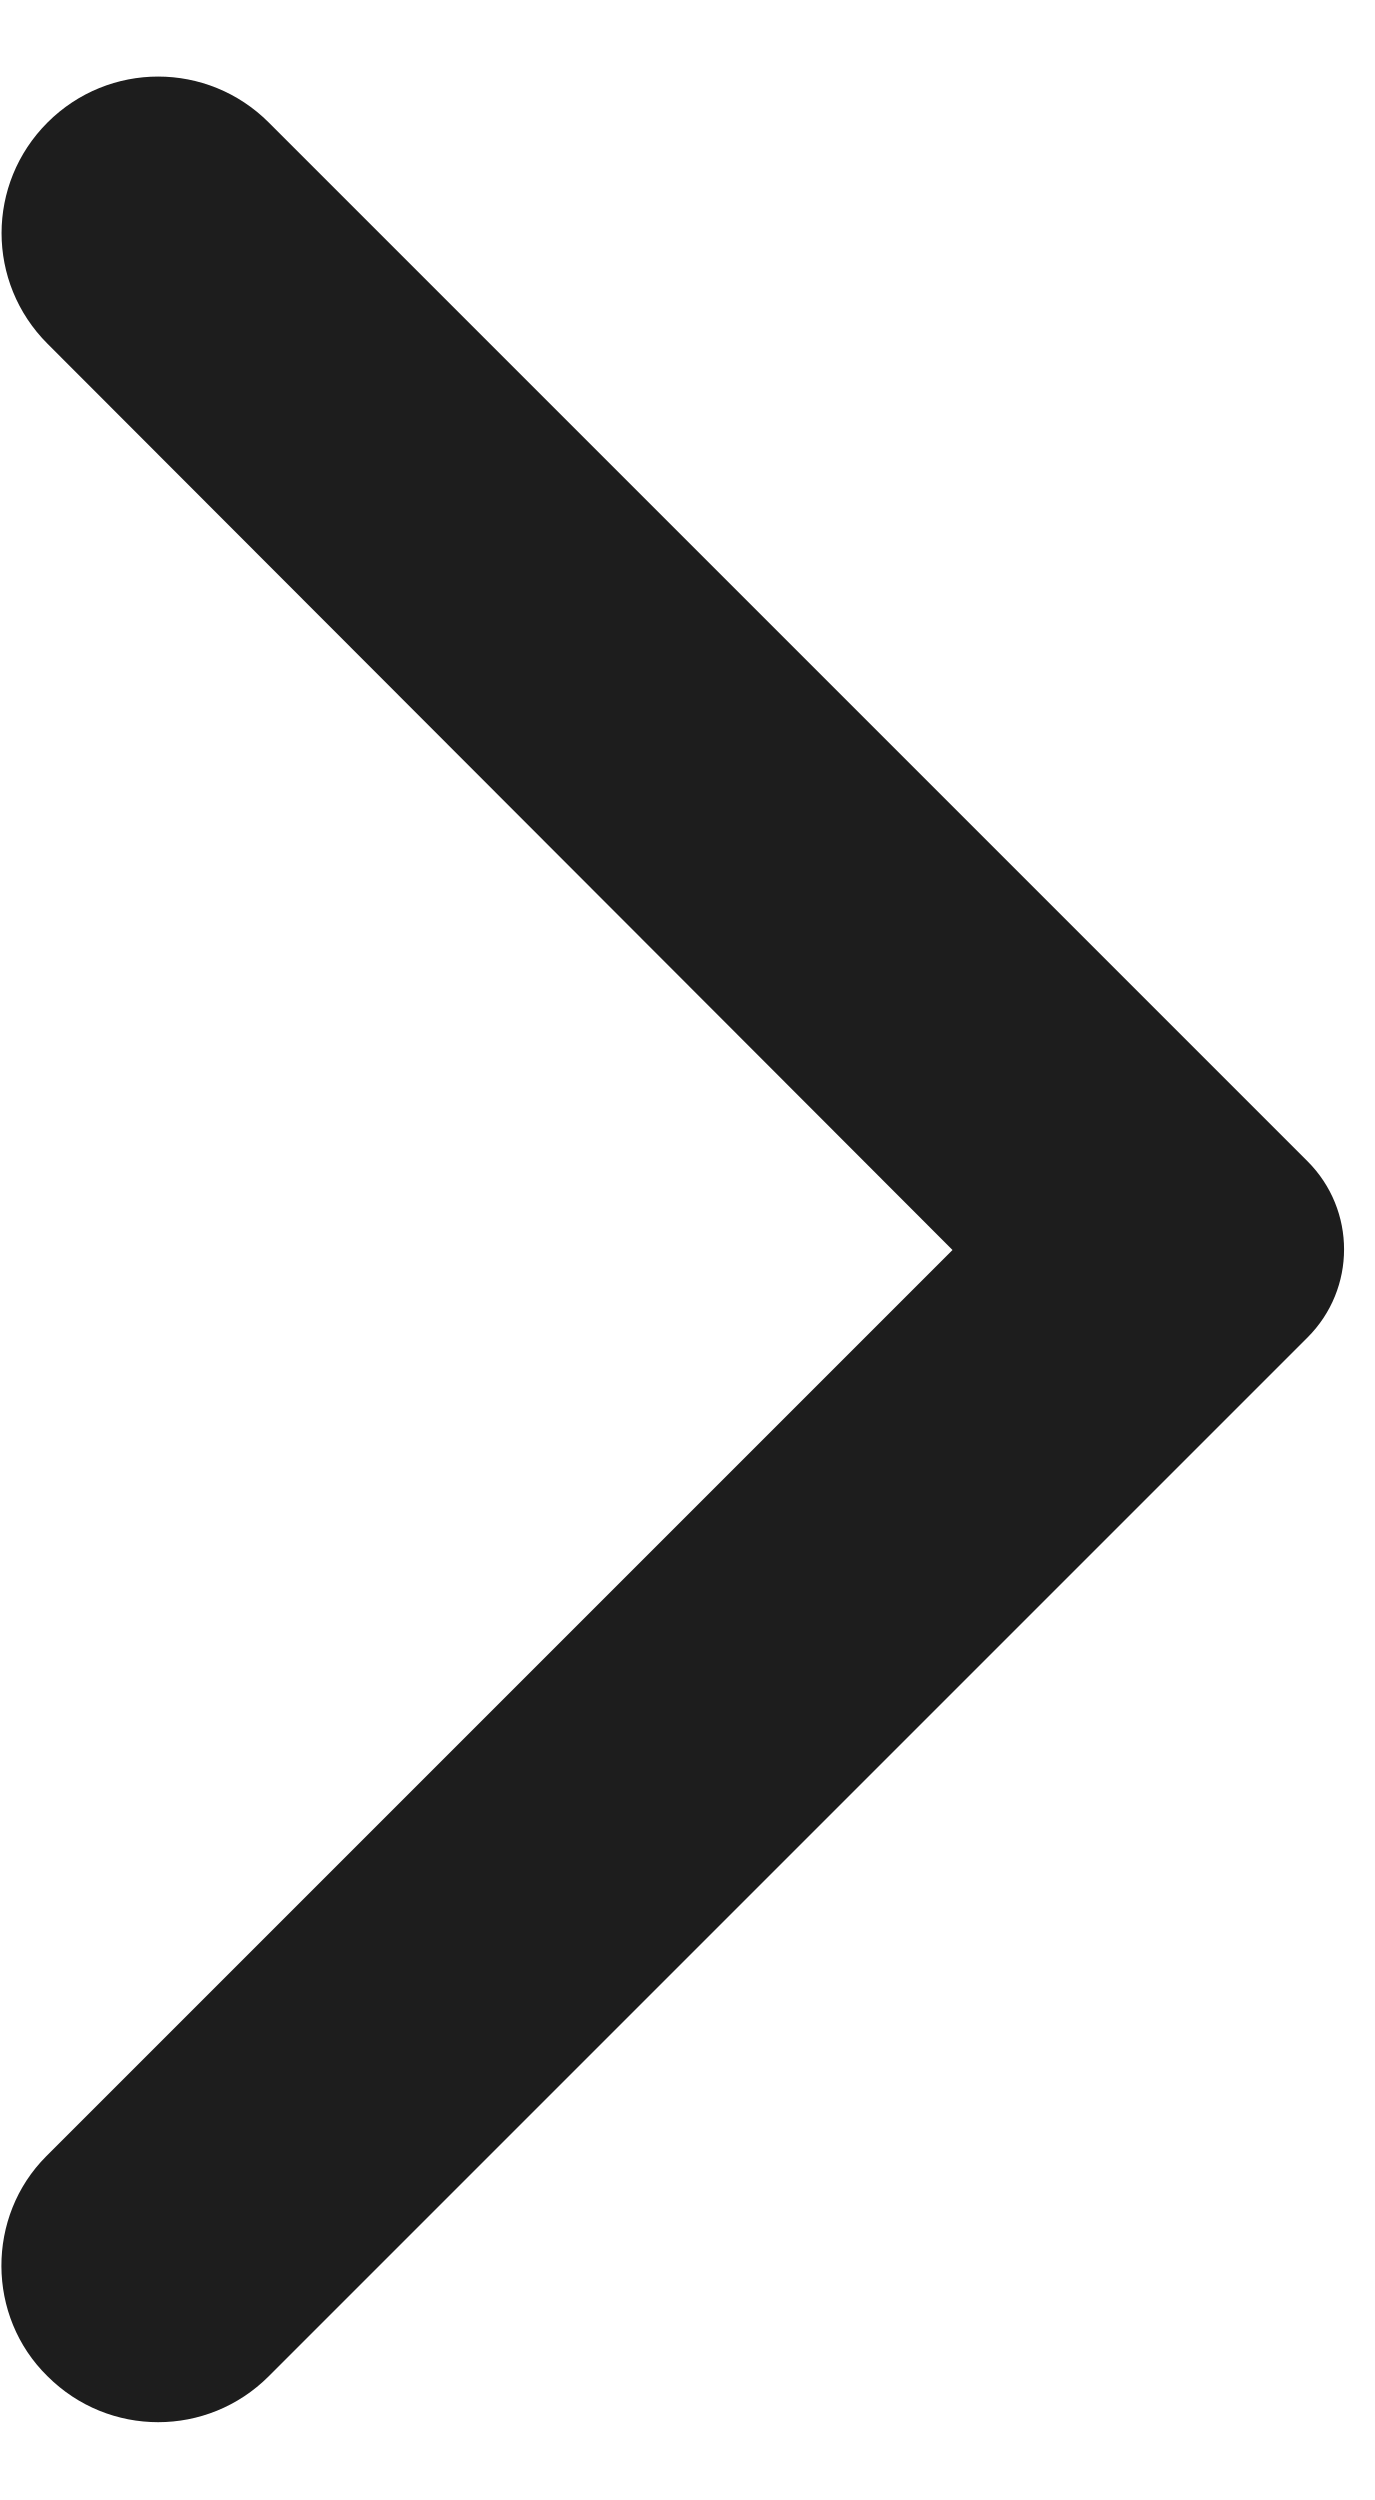
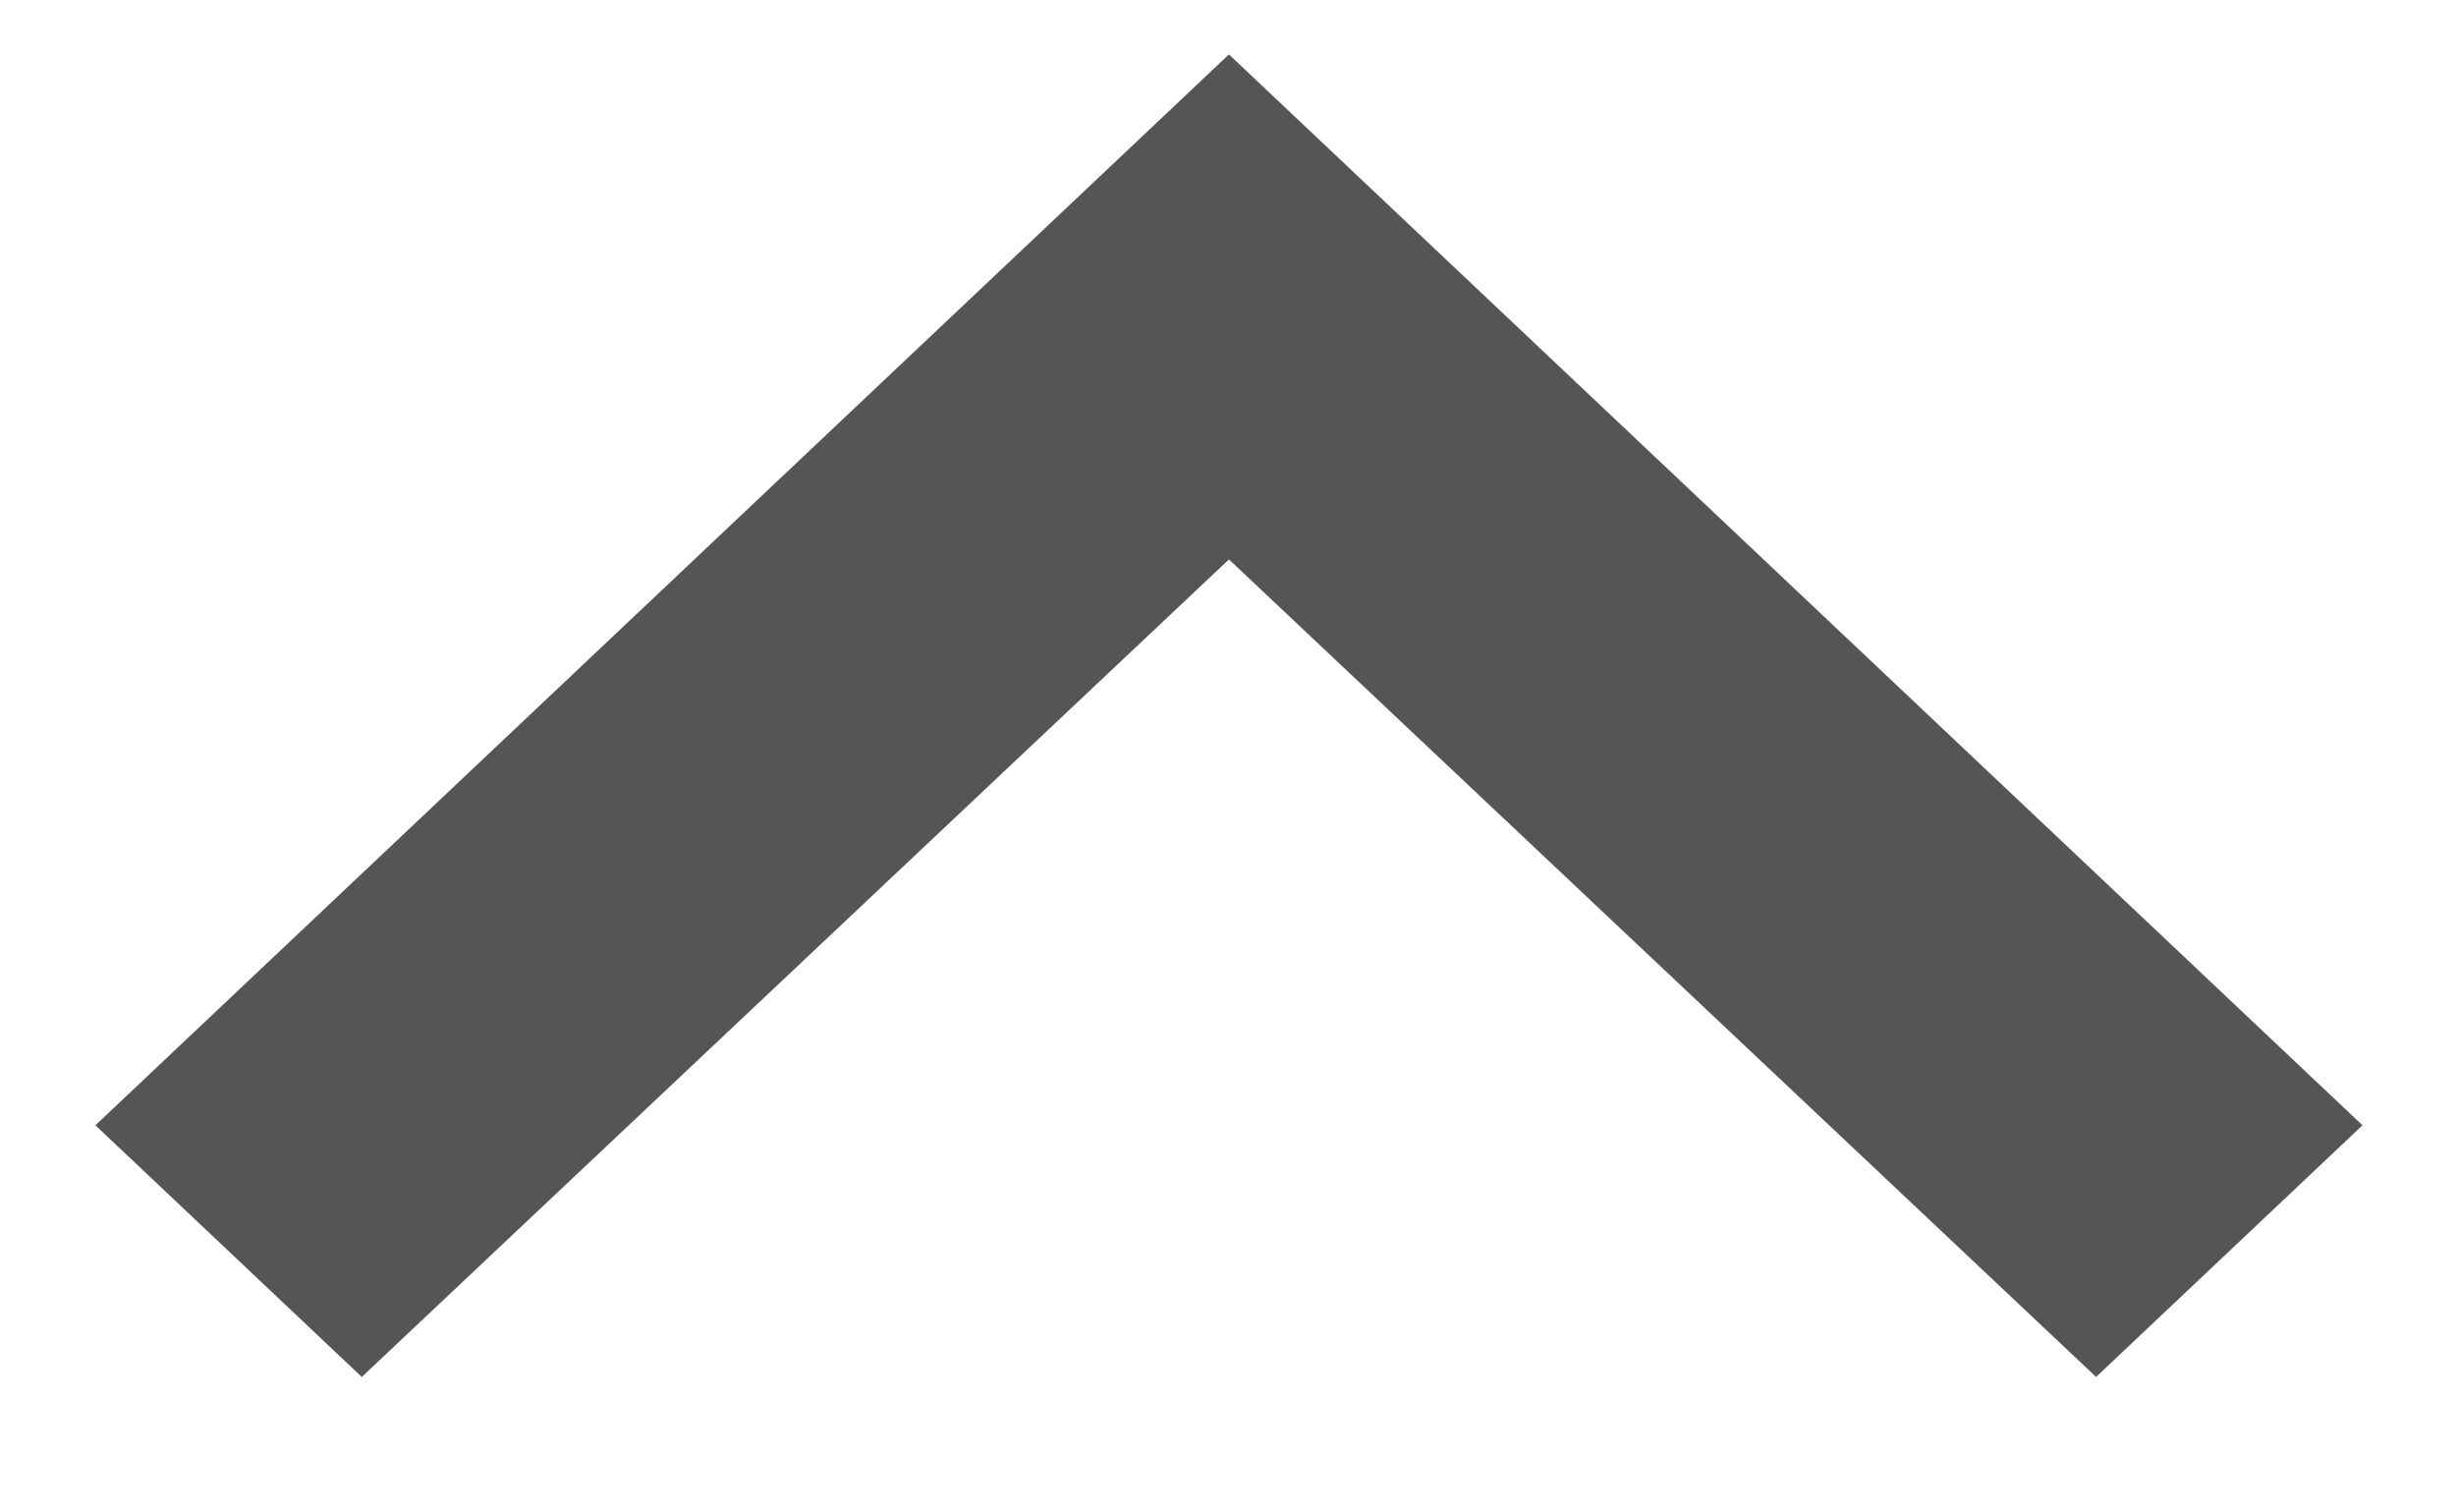
- <svg xmlns="http://www.w3.org/2000/svg" width="11px" height="20px" viewBox="0 0 11 20" version="1.1">
-   <g id="Icons" stroke="none" stroke-width="1" fill="none" fill-rule="evenodd">
-     <g id="Rounded" transform="translate(-345, -3434)">
-       <g id="Navigation" transform="translate(100, 3378)">
-         <g id="-Round-/-Navigation-/-arrow_forward_ios" transform="translate(238, 54)">
-           <g>
-             <path d="M7.38,21.01 C7.87,21.5 8.66,21.5 9.15,21.01 L17.46,12.7 C17.85,12.31 17.85,11.68 17.46,11.29 L9.15,2.98 C8.66,2.49 7.87,2.49 7.38,2.98 C6.89,3.47 6.89,4.26 7.38,4.75 L14.62,12 L7.37,19.25 C6.89,19.73 6.89,20.53 7.38,21.01 Z" id="🔹-Icon-Color" fill="rgb(29,29,29)" />
-           </g>
-         </g>
-       </g>
-     </g>
-   </g>
+ <svg xmlns="http://www.w3.org/2000/svg" width="13" height="8" viewBox="0 0 13 8" fill="none">
+   <path d="M11.095 7.288L6.505 2.961L1.915 7.288L0.505 5.956L6.505 0.288L12.505 5.956L11.095 7.288Z" fill="#555555" />
</svg>
